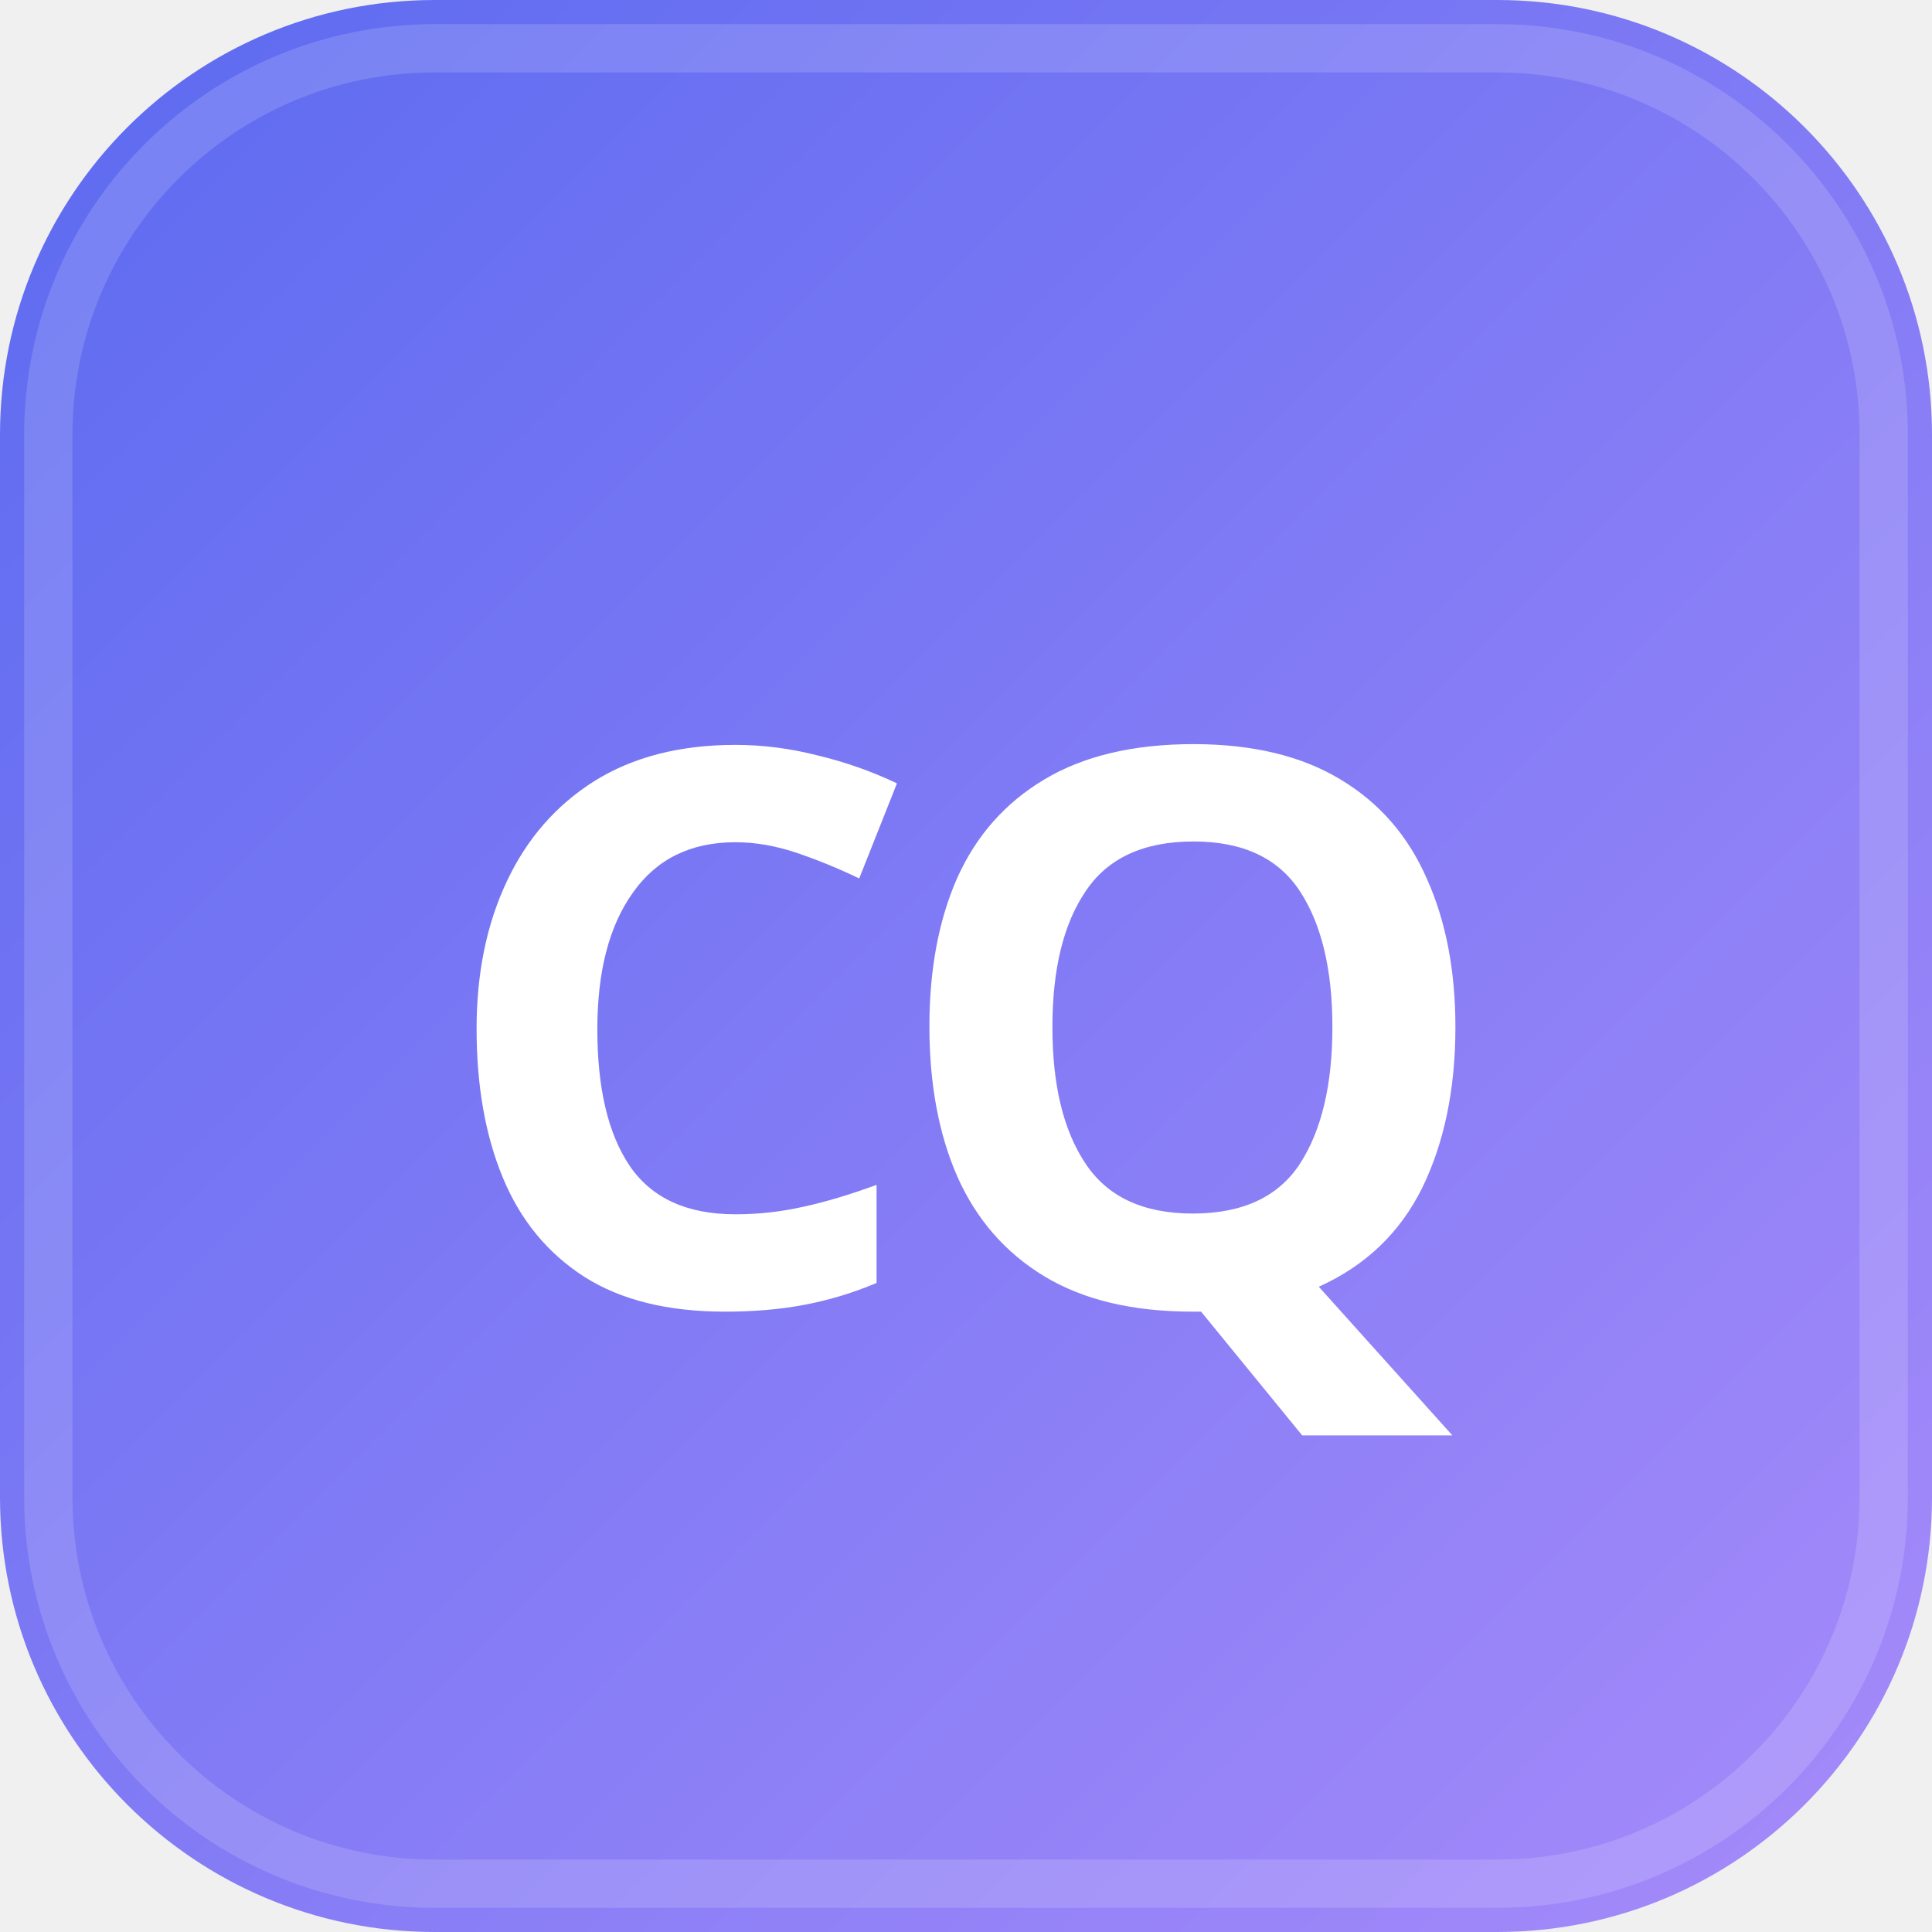
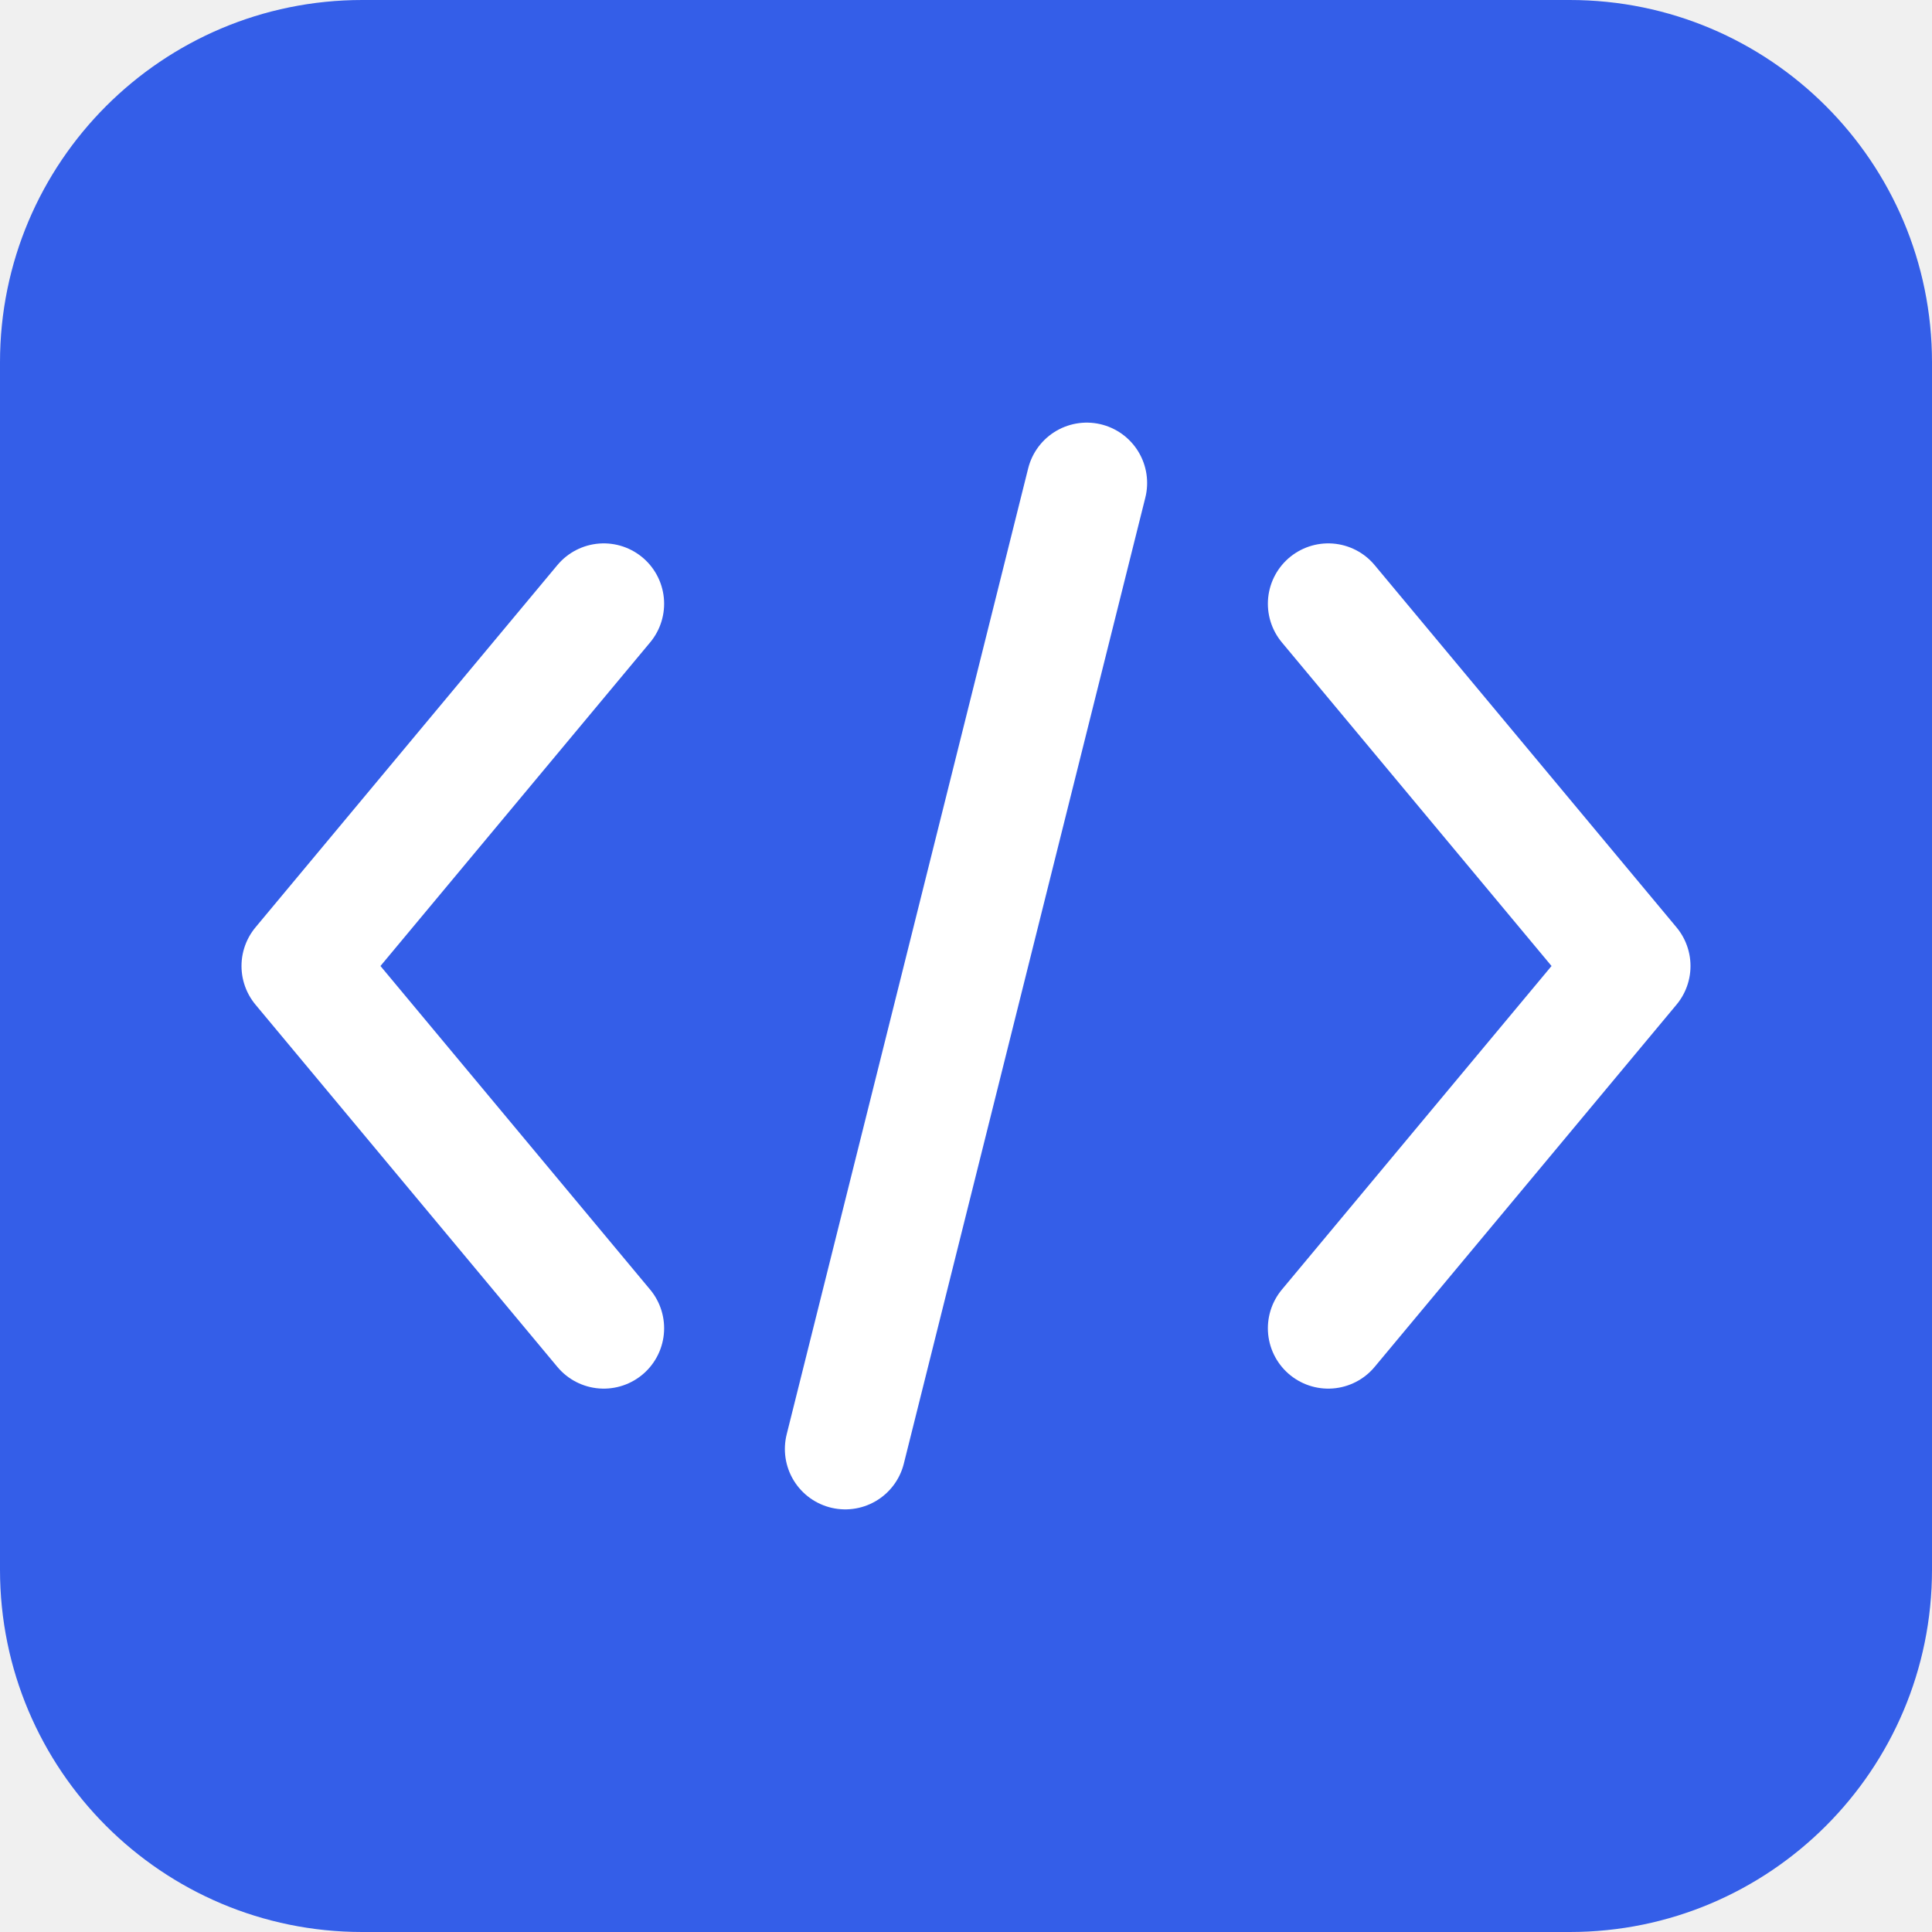
- <svg xmlns="http://www.w3.org/2000/svg" viewBox="0 0 40 40" width="40" height="40">
-   <defs>
-     <linearGradient id="g" x1="0" y1="0" x2="1" y2="1">
-       <stop offset="0%" stop-color="#5b6af0" />
-       <stop offset="100%" stop-color="#a78bfa" />
-     </linearGradient>
-   </defs>
-   <rect width="40" height="40" rx="9" fill="url(#g)" />
-   <rect x="1" y="1" width="38" height="38" rx="8" fill="none" stroke="rgba(255,255,255,0.15)" stroke-width="1" />
-   <text x="20" y="27" font-family="'Segoe UI',system-ui,-apple-system,sans-serif" font-size="16" font-weight="800" fill="white" text-anchor="middle" letter-spacing="-0.5">CQ</text>
+ <svg xmlns="http://www.w3.org/2000/svg" viewBox="0 0 32 32" fill="none">
+   <rect width="32" height="32" rx="6" fill="#345ee8" />
+   <path d="M10 10L5 16l5 6M22 10l5 6-5 6M18 8l-4 16" stroke="#ffffff" stroke-width="2" stroke-linecap="round" stroke-linejoin="round" />
</svg>
